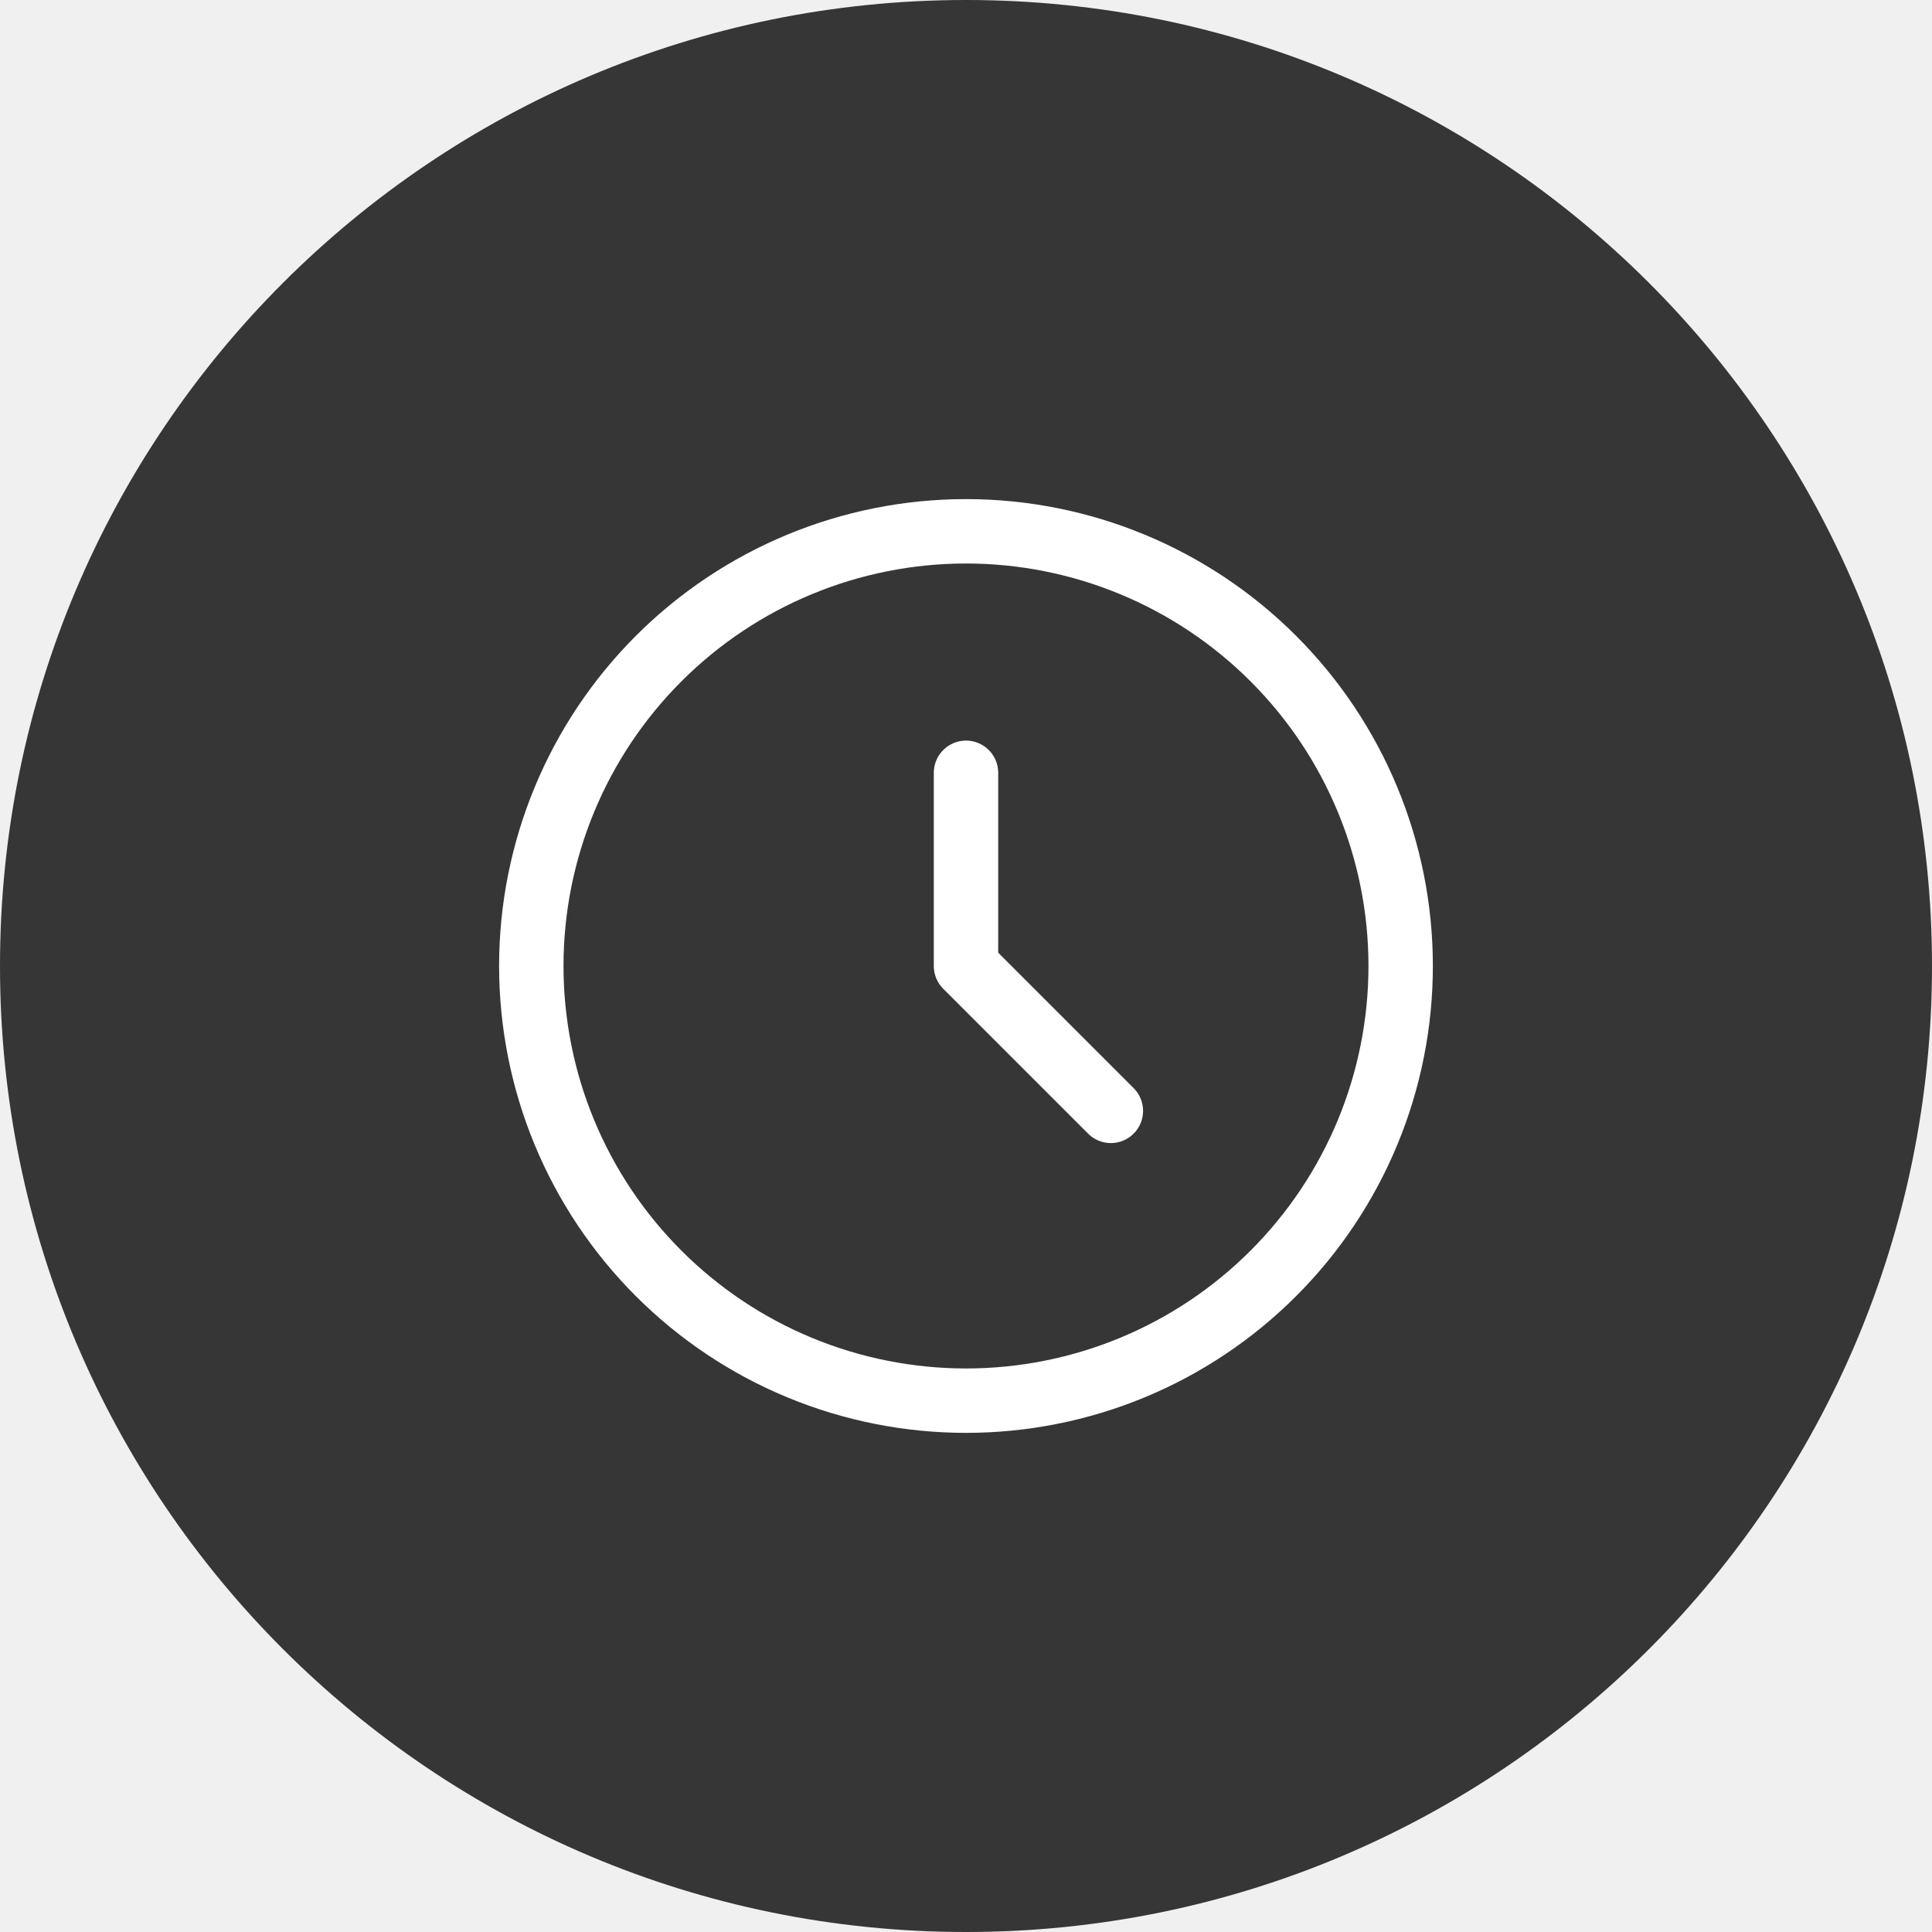
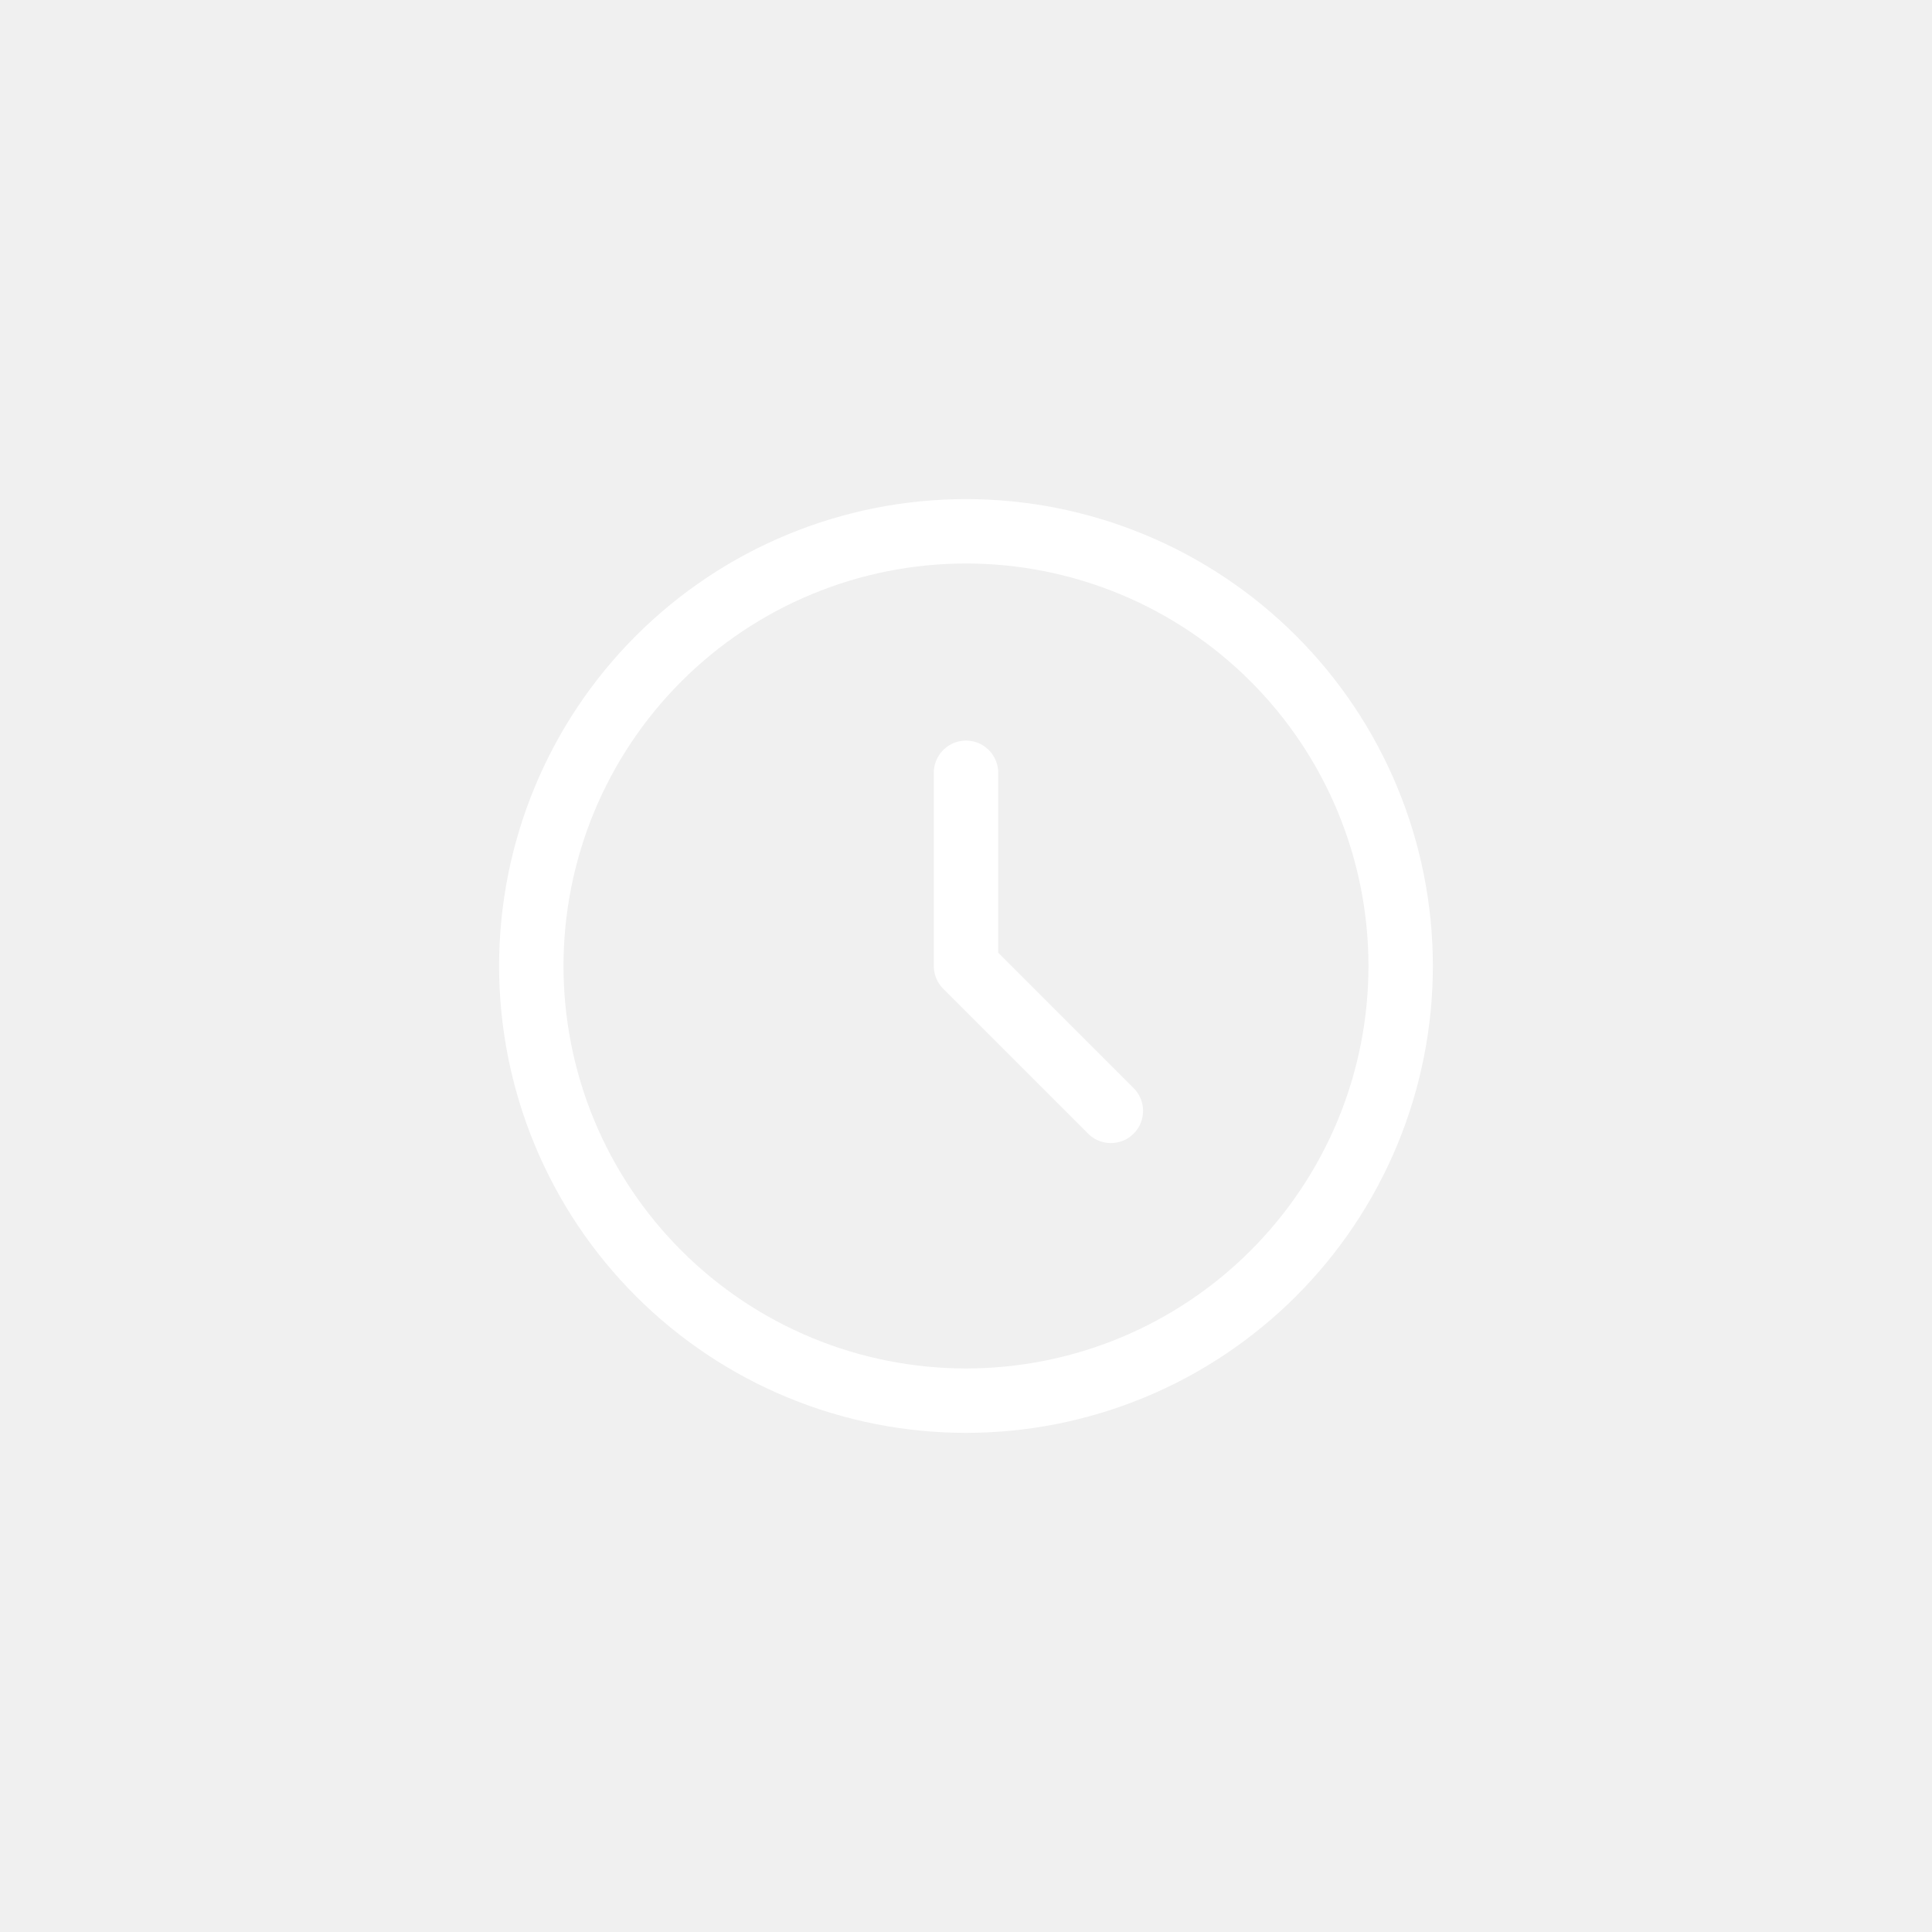
<svg xmlns="http://www.w3.org/2000/svg" width="60" height="60" viewBox="0 0 60 60" fill="none">
-   <circle cx="30" cy="30" r="30" fill="#363636" />
+   <circle cx="30" cy="30" r="30" fill="none" />
  <path d="M30 24V30L34.499 34.499M43.499 30C43.499 31.772 43.15 33.528 42.472 35.166C41.793 36.804 40.799 38.292 39.545 39.545C38.292 40.799 36.804 41.794 35.166 42.472C33.528 43.15 31.772 43.499 30 43.499C28.227 43.499 26.471 43.15 24.833 42.472C23.195 41.794 21.707 40.799 20.454 39.545C19.2 38.292 18.206 36.804 17.527 35.166C16.849 33.528 16.5 31.772 16.5 30C16.5 26.419 17.922 22.985 20.454 20.454C22.985 17.922 26.419 16.5 30 16.5C33.58 16.5 37.014 17.922 39.545 20.454C42.077 22.985 43.499 26.419 43.499 30Z" stroke="white" stroke-width="2" stroke-linecap="round" stroke-linejoin="round" />
</svg>
